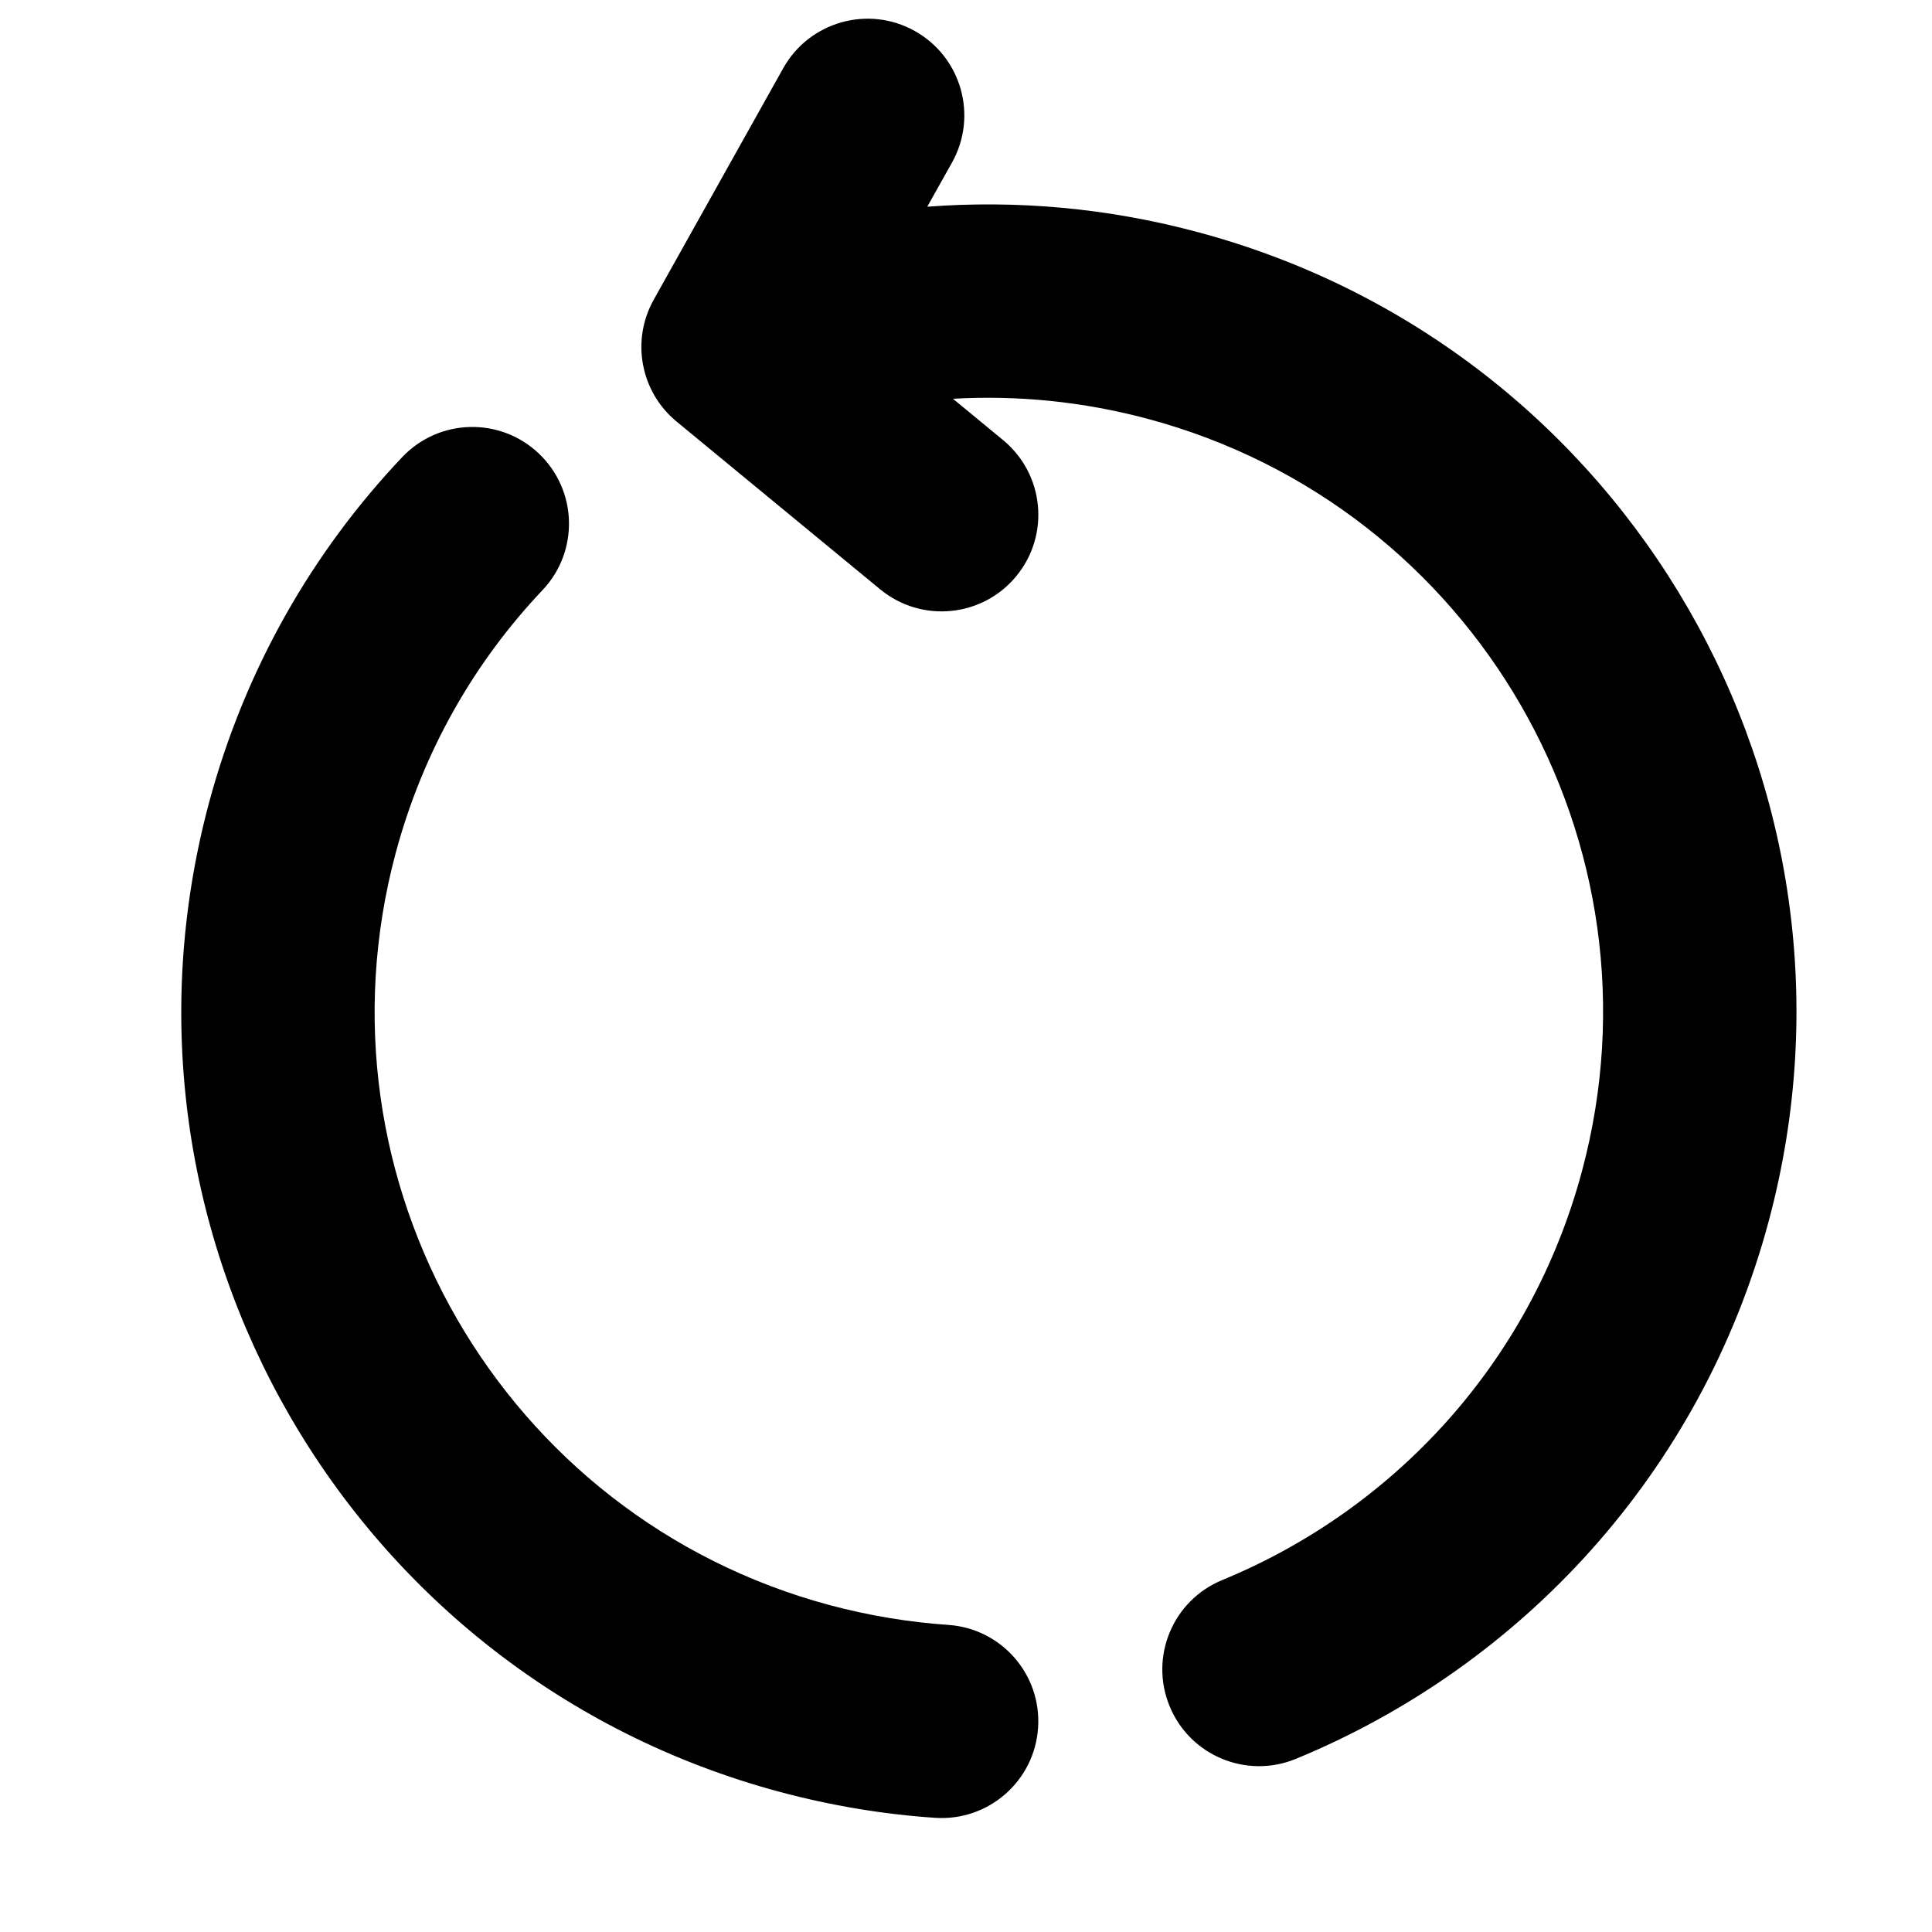
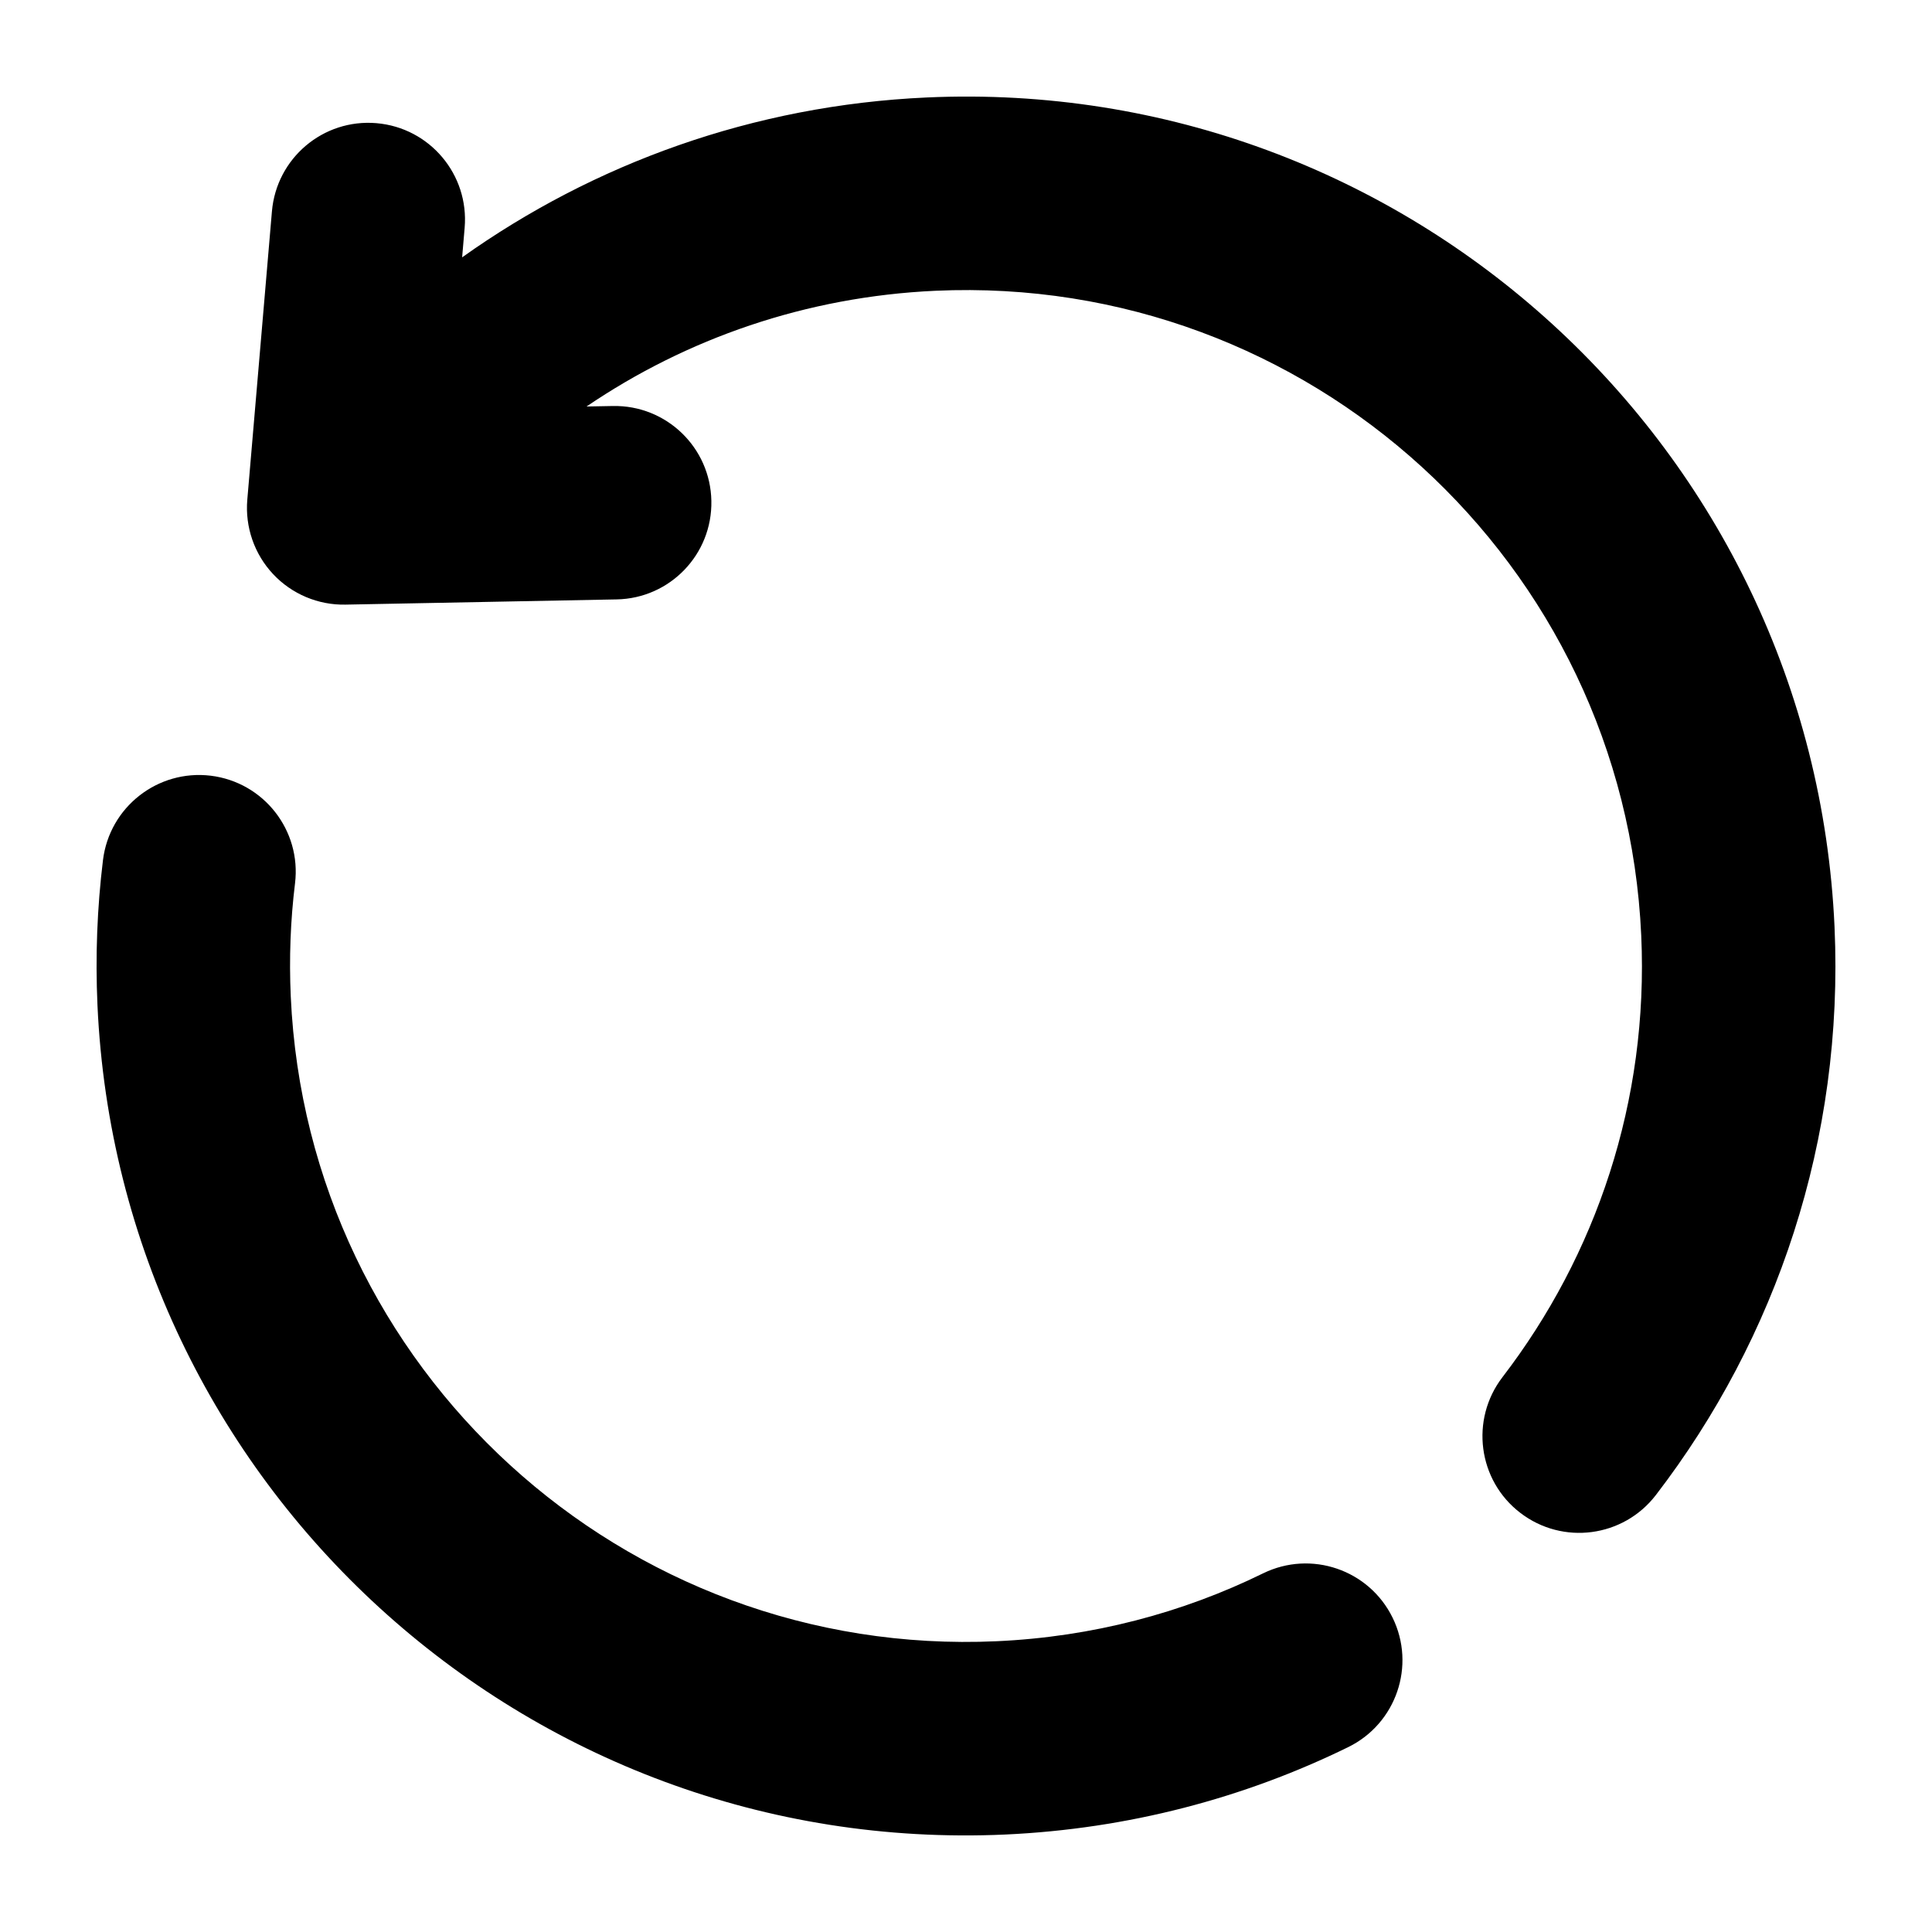
<svg xmlns="http://www.w3.org/2000/svg" width="20" height="20" viewBox="0 0 20 20" fill="currentcolor">
-   <path fill-rule="evenodd" d="M9.47 0.321C9.953 0.591 10.125 1.201 9.855 1.683L9.599 2.14C10.517 2.07 11.462 2.151 12.4 2.403C16.859 3.598 19.505 8.181 18.31 12.64C17.609 15.258 15.738 17.251 13.414 18.208C12.903 18.418 12.318 18.174 12.108 17.663C11.897 17.152 12.141 16.567 12.652 16.357C14.424 15.628 15.844 14.112 16.377 12.122C17.286 8.73 15.273 5.245 11.882 4.336C11.206 4.155 10.527 4.09 9.865 4.128L10.384 4.556C10.811 4.908 10.872 5.538 10.52 5.965C10.169 6.391 9.538 6.452 9.112 6.101L7.004 4.364C6.63 4.056 6.531 3.525 6.767 3.103L8.108 0.706C8.378 0.224 8.988 0.051 9.47 0.321ZM5.577 4.694C5.979 5.074 5.996 5.708 5.616 6.109C4.914 6.85 4.38 7.772 4.096 8.831C3.188 12.222 5.2 15.708 8.592 16.617C9.001 16.726 9.41 16.793 9.816 16.821C10.367 16.858 10.784 17.335 10.746 17.887C10.709 18.438 10.232 18.855 9.68 18.818C9.146 18.782 8.609 18.693 8.074 18.55C3.615 17.355 0.969 12.772 2.163 8.313C2.535 6.925 3.237 5.71 4.163 4.733C4.543 4.331 5.176 4.314 5.577 4.694Z" fill="currentcolor" />
+   <path fill-rule="evenodd" d="M3.897 1.275C4.449 1.322 4.857 1.807 4.81 2.358L4.784 2.664C6.147 1.694 7.797 1.09 9.594 1.009C14.559 0.785 18.766 4.628 18.991 9.594C19.09 11.797 18.388 13.854 17.142 15.476C16.805 15.915 16.177 15.998 15.738 15.661C15.299 15.325 15.217 14.696 15.553 14.257C16.522 12.995 17.068 11.399 16.99 9.684C16.816 5.824 13.545 2.836 9.684 3.01C8.343 3.071 7.107 3.505 6.072 4.208L6.344 4.203C6.897 4.192 7.354 4.632 7.364 5.185C7.375 5.738 6.936 6.195 6.383 6.205L3.577 6.259C3.294 6.265 3.021 6.15 2.827 5.943C2.633 5.736 2.536 5.456 2.56 5.173L2.815 2.188C2.862 1.637 3.346 1.228 3.897 1.275ZM2.181 8.03C2.73 8.097 3.121 8.596 3.054 9.145C3.007 9.527 2.992 9.918 3.01 10.316C3.184 14.177 6.455 17.165 10.316 16.99C11.308 16.945 12.24 16.697 13.076 16.287C13.573 16.044 14.172 16.249 14.416 16.746C14.659 17.242 14.454 17.842 13.957 18.086C12.879 18.614 11.678 18.933 10.406 18.991C5.441 19.215 1.234 15.372 1.009 10.406C0.986 9.897 1.006 9.395 1.066 8.904C1.133 8.355 1.632 7.964 2.181 8.03Z" fill="currentcolor" />
</svg>
